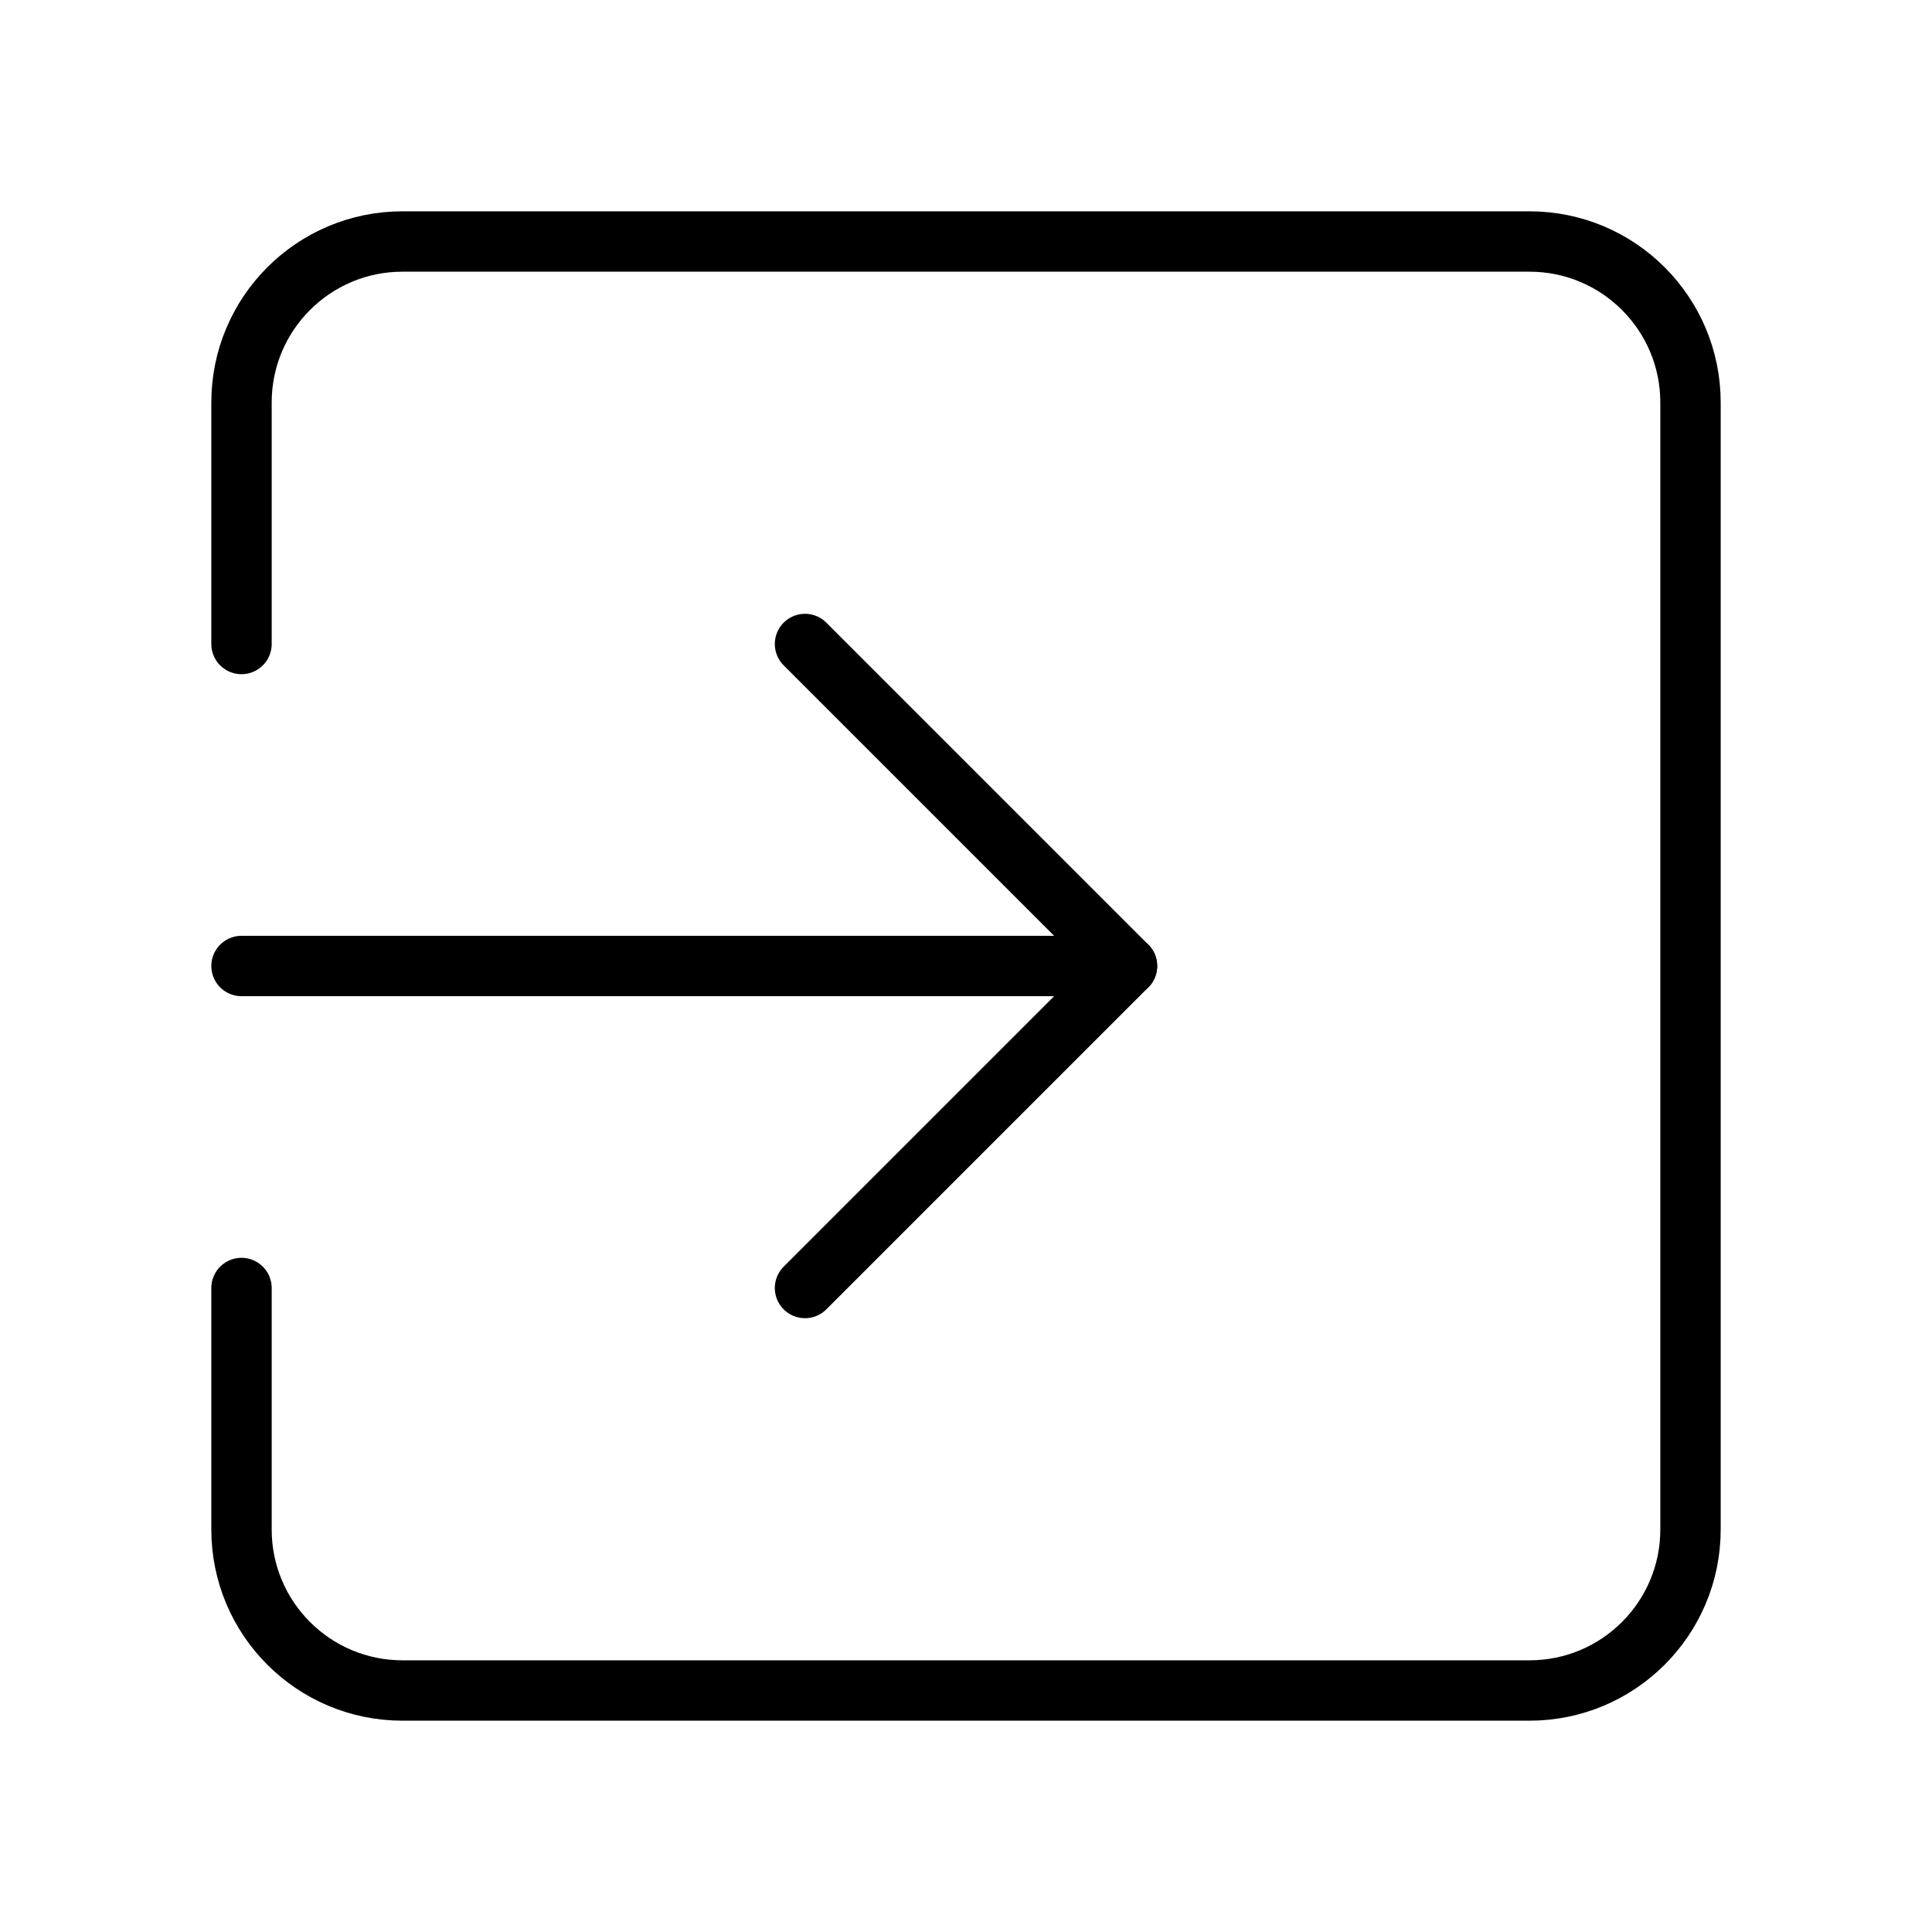
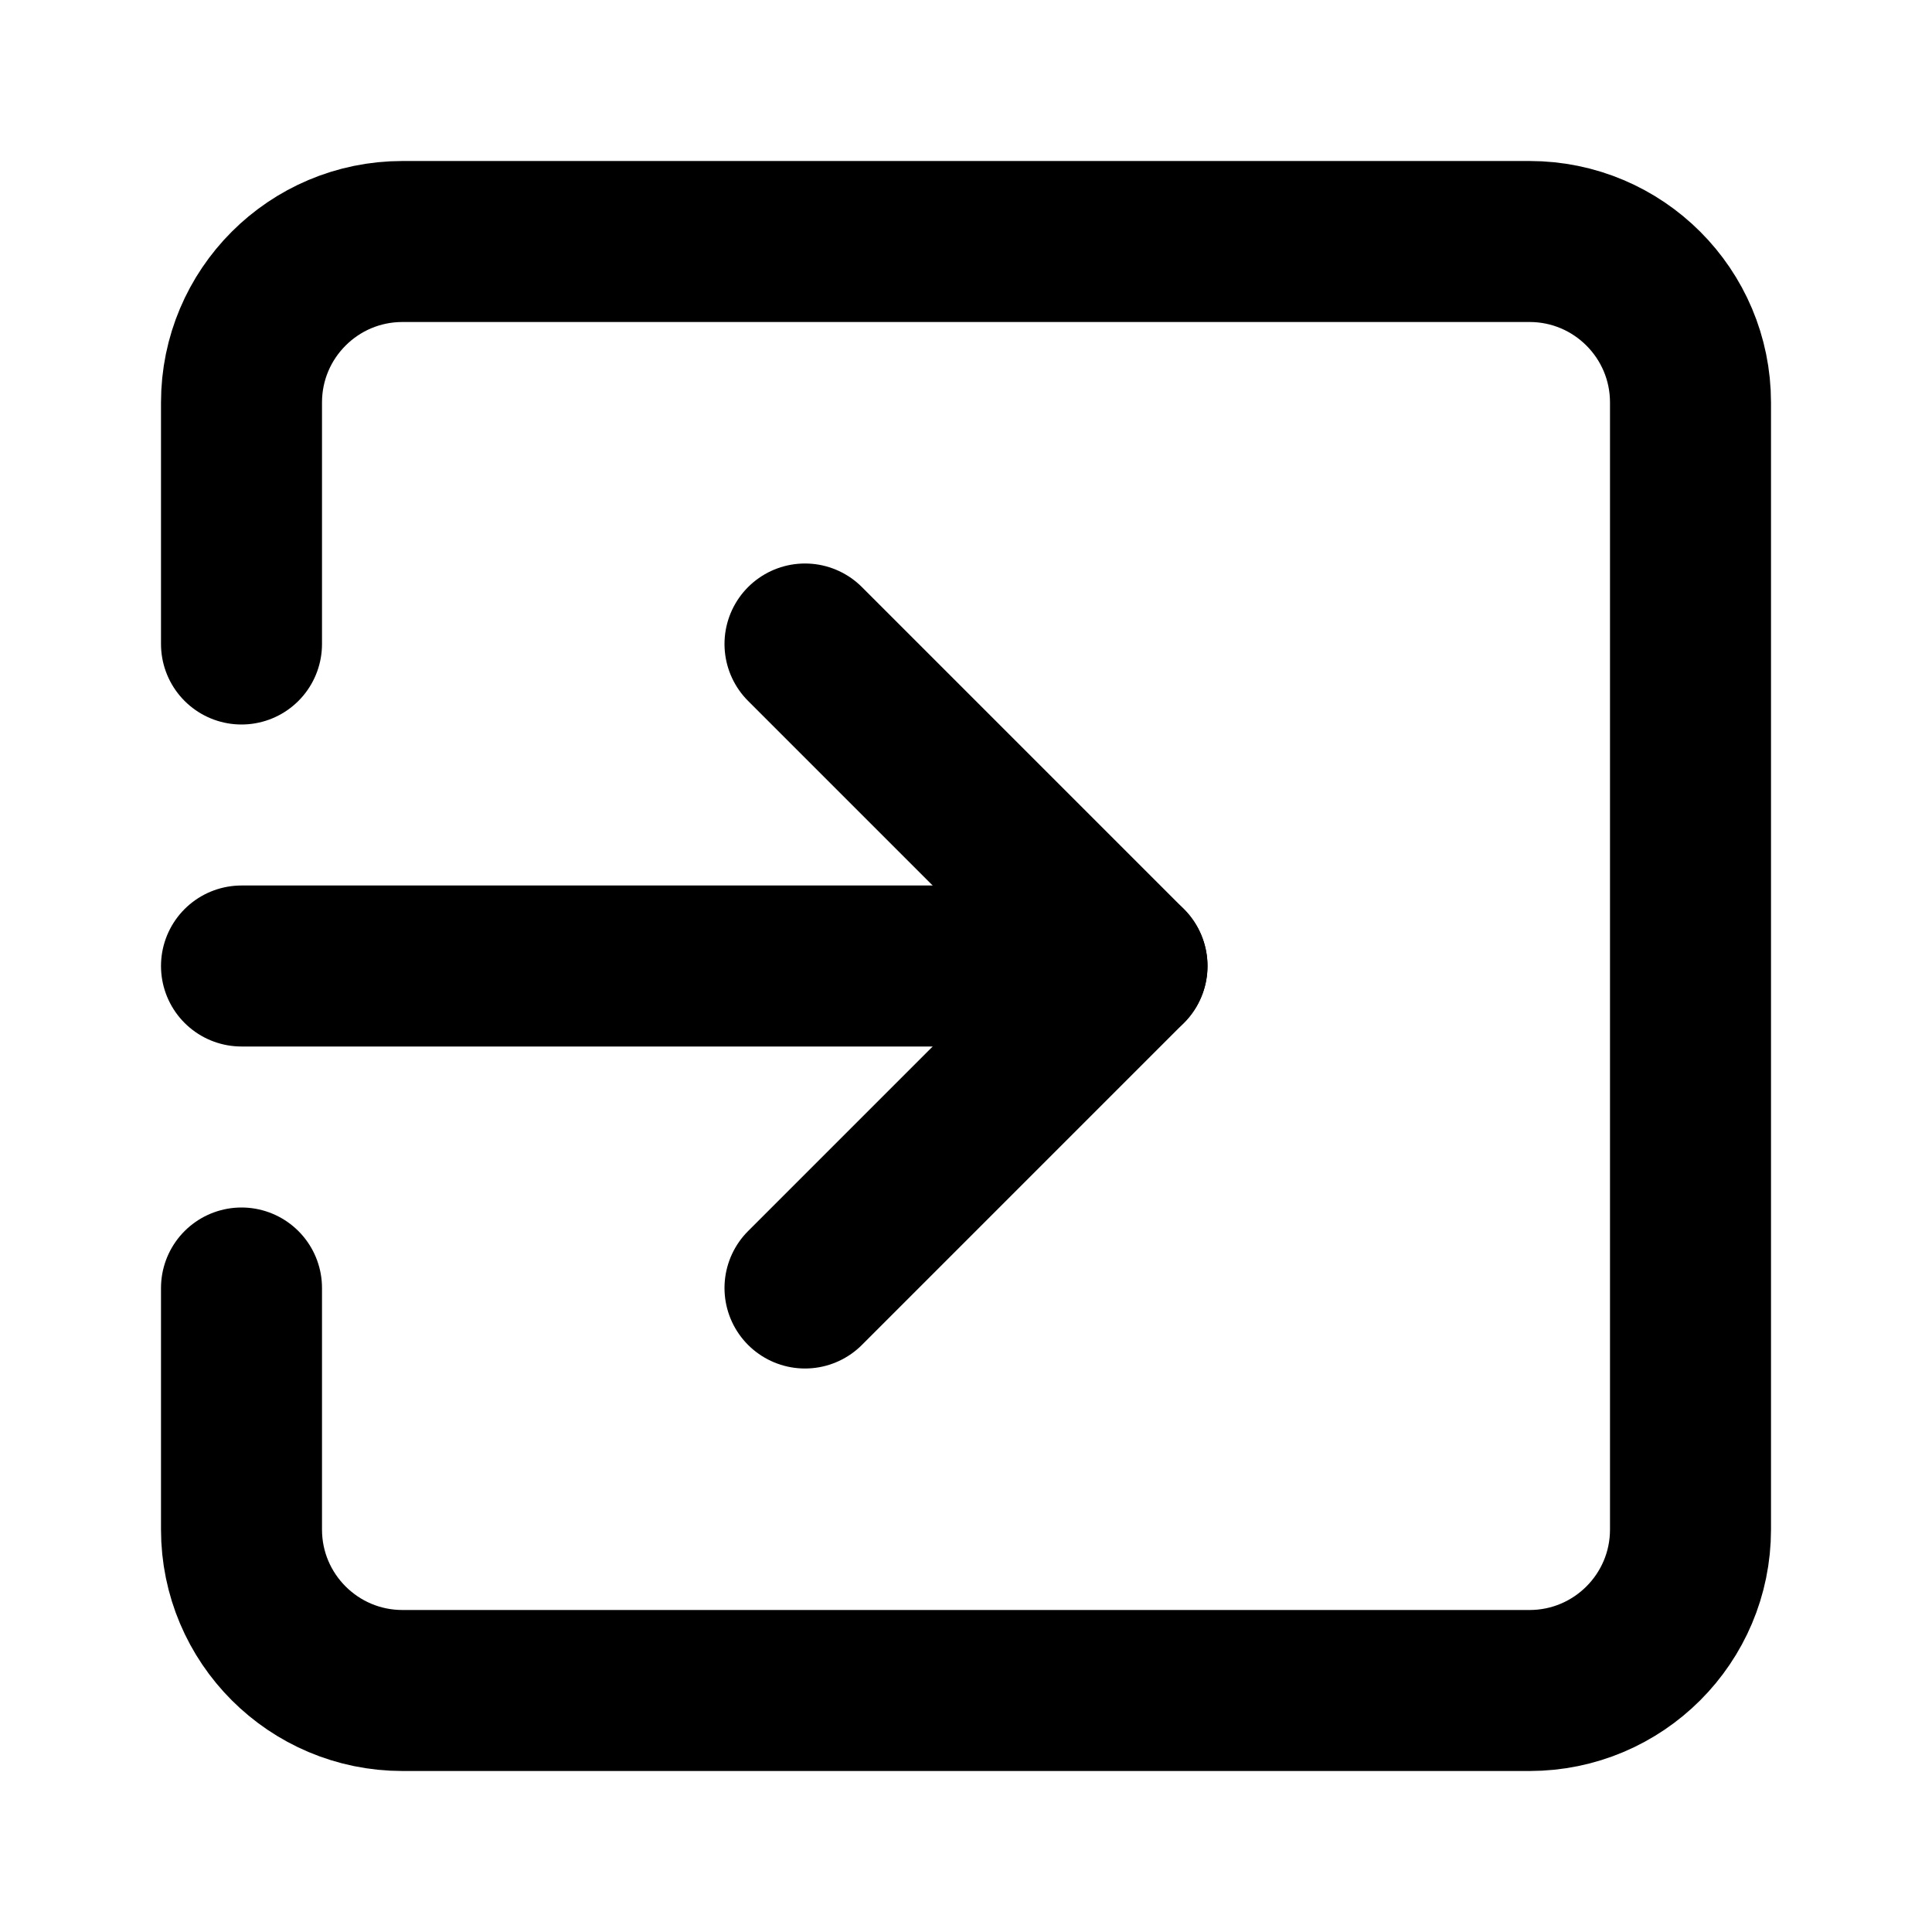
- <svg xmlns="http://www.w3.org/2000/svg" width="24" height="24" viewBox="0 0 24 24" fill="none" stroke="currentColor" stroke-width="0.75" stroke-linecap="round" stroke-linejoin="round" class="lucide lucide-square-arrow-right-enter-icon lucide-square-arrow-right-enter">
+ <svg xmlns="http://www.w3.org/2000/svg" width="24" height="24" viewBox="0 0 24 24" fill="none" stroke="currentColor" stroke-width="2.0" stroke-linecap="round" stroke-linejoin="round" class="lucide lucide-square-arrow-right-enter-icon lucide-square-arrow-right-enter">
  <path d="m10 16 4-4-4-4" />
  <path d="M3 12h11" />
  <path d="M3 8V5a2 2 0 0 1 2-2h14a2 2 0 0 1 2 2v14a2 2 0 0 1-2 2H5a2 2 0 0 1-2-2v-3" />
</svg>
